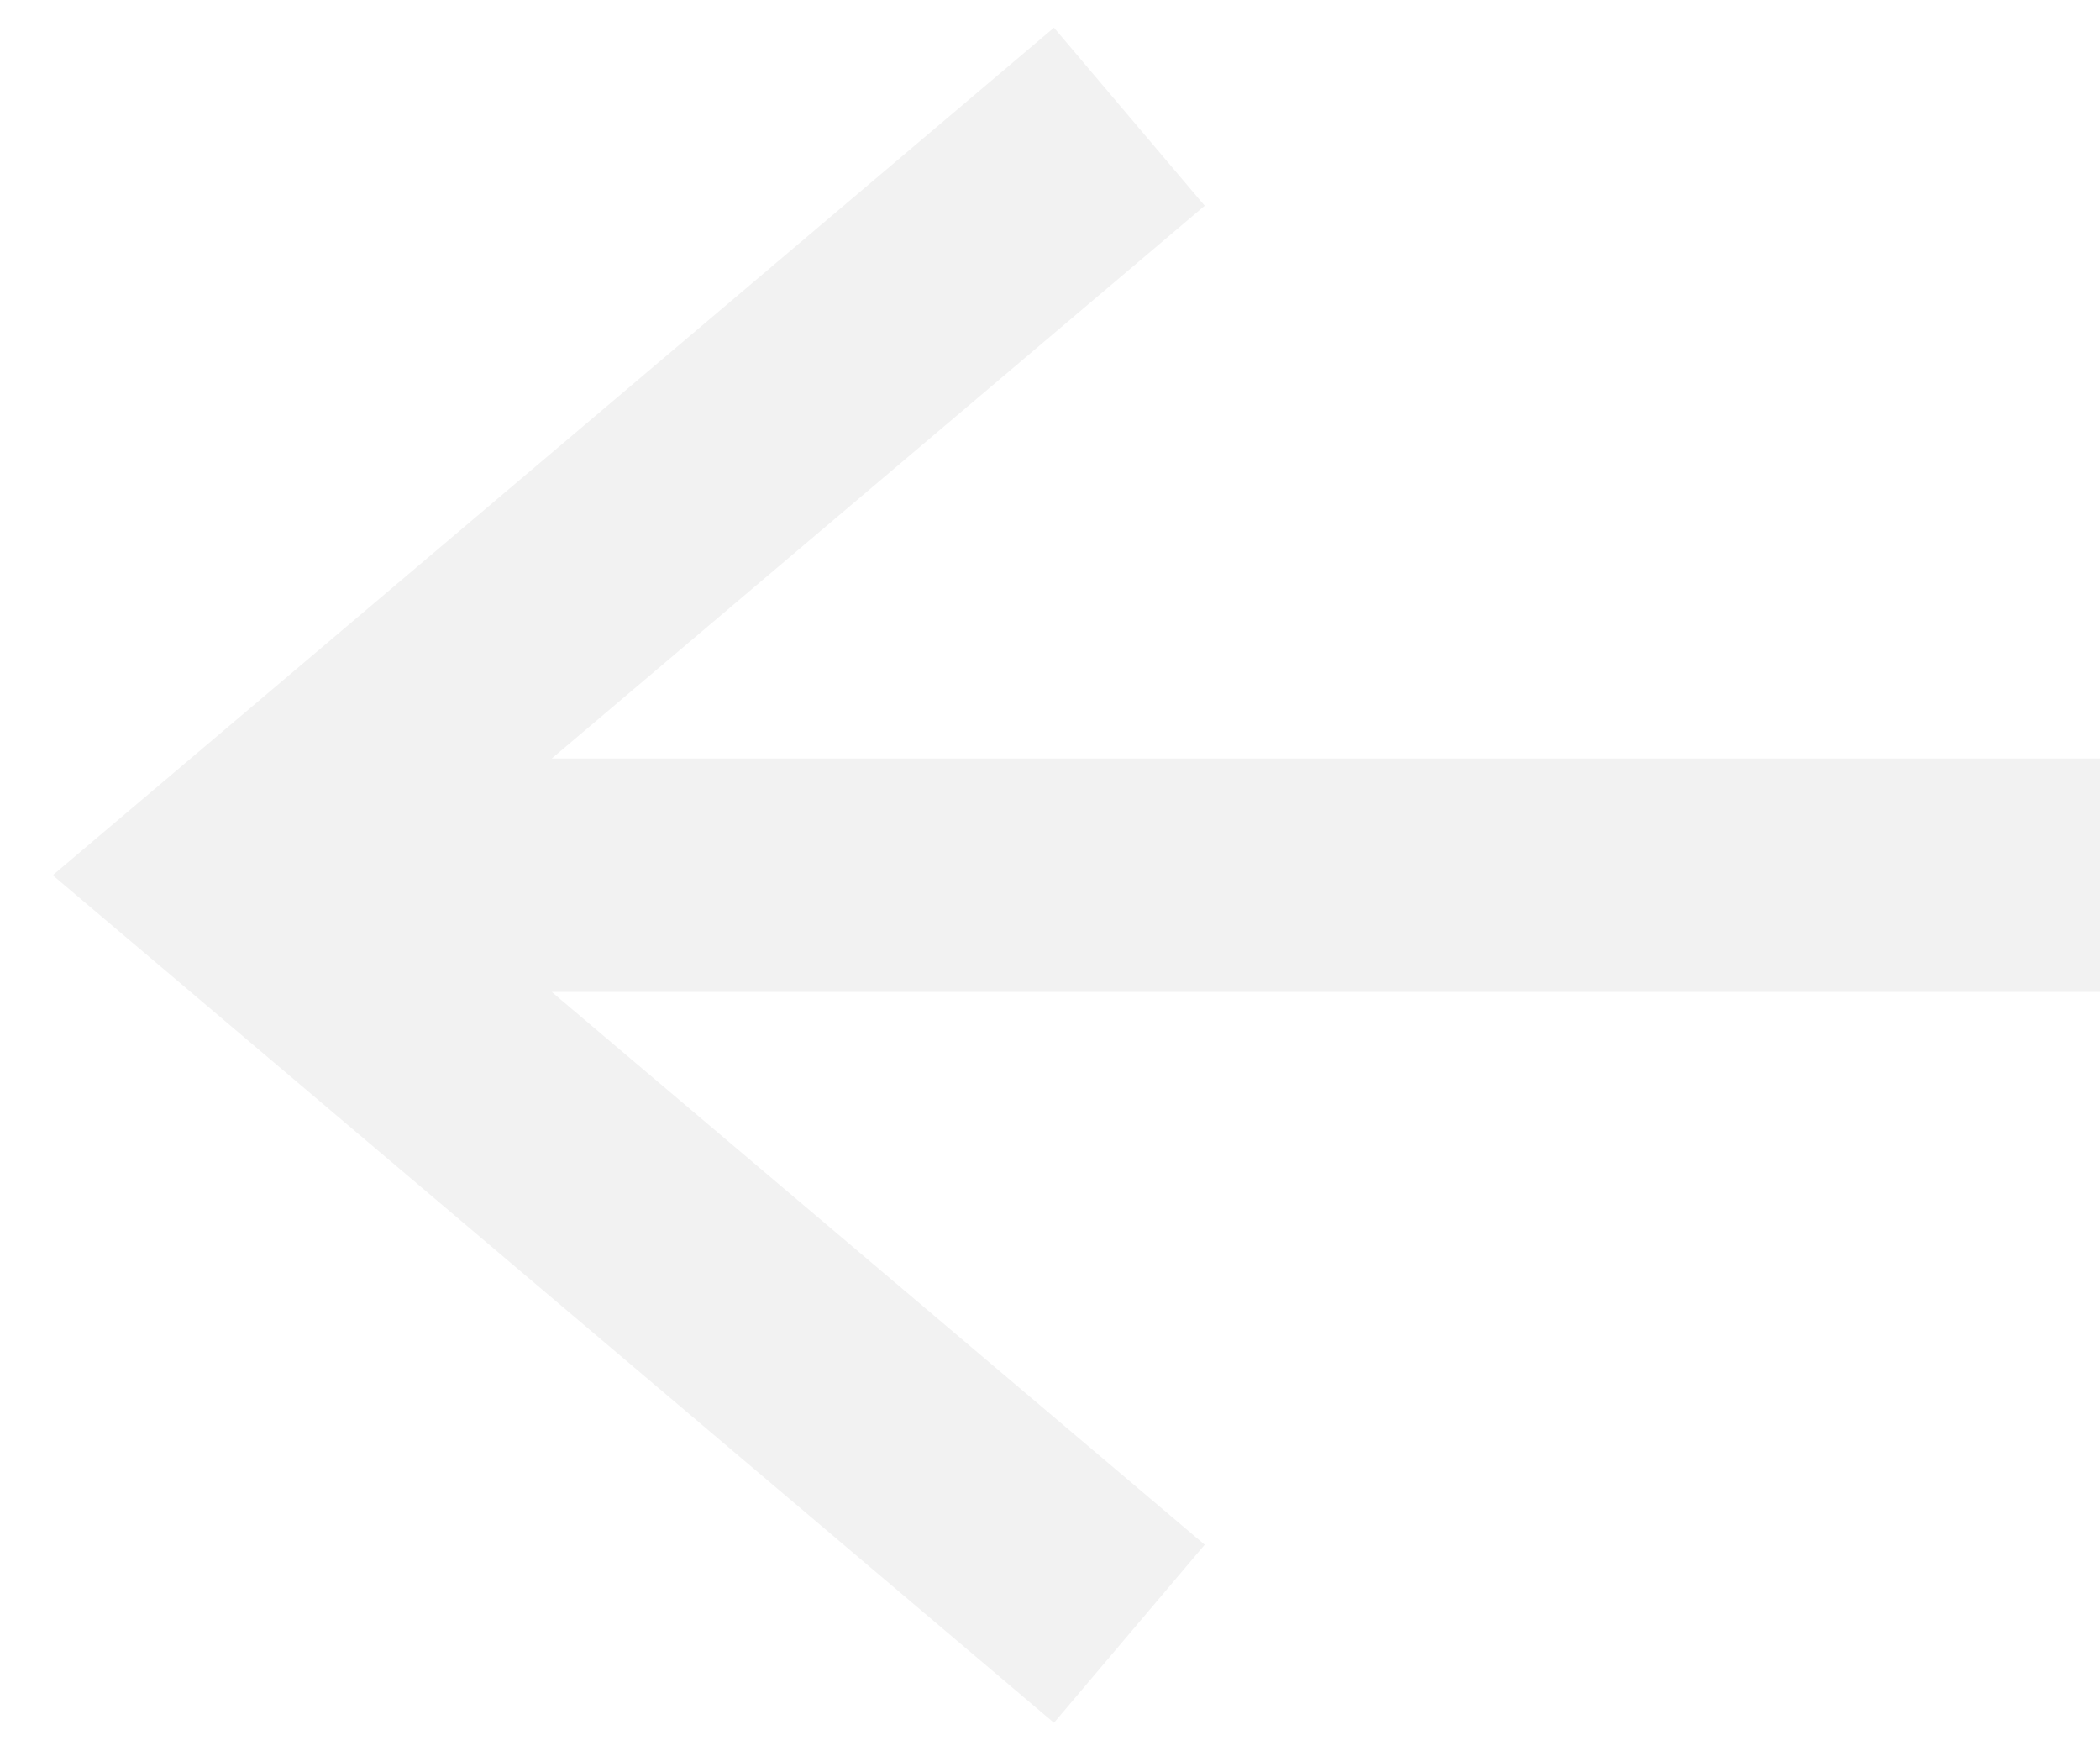
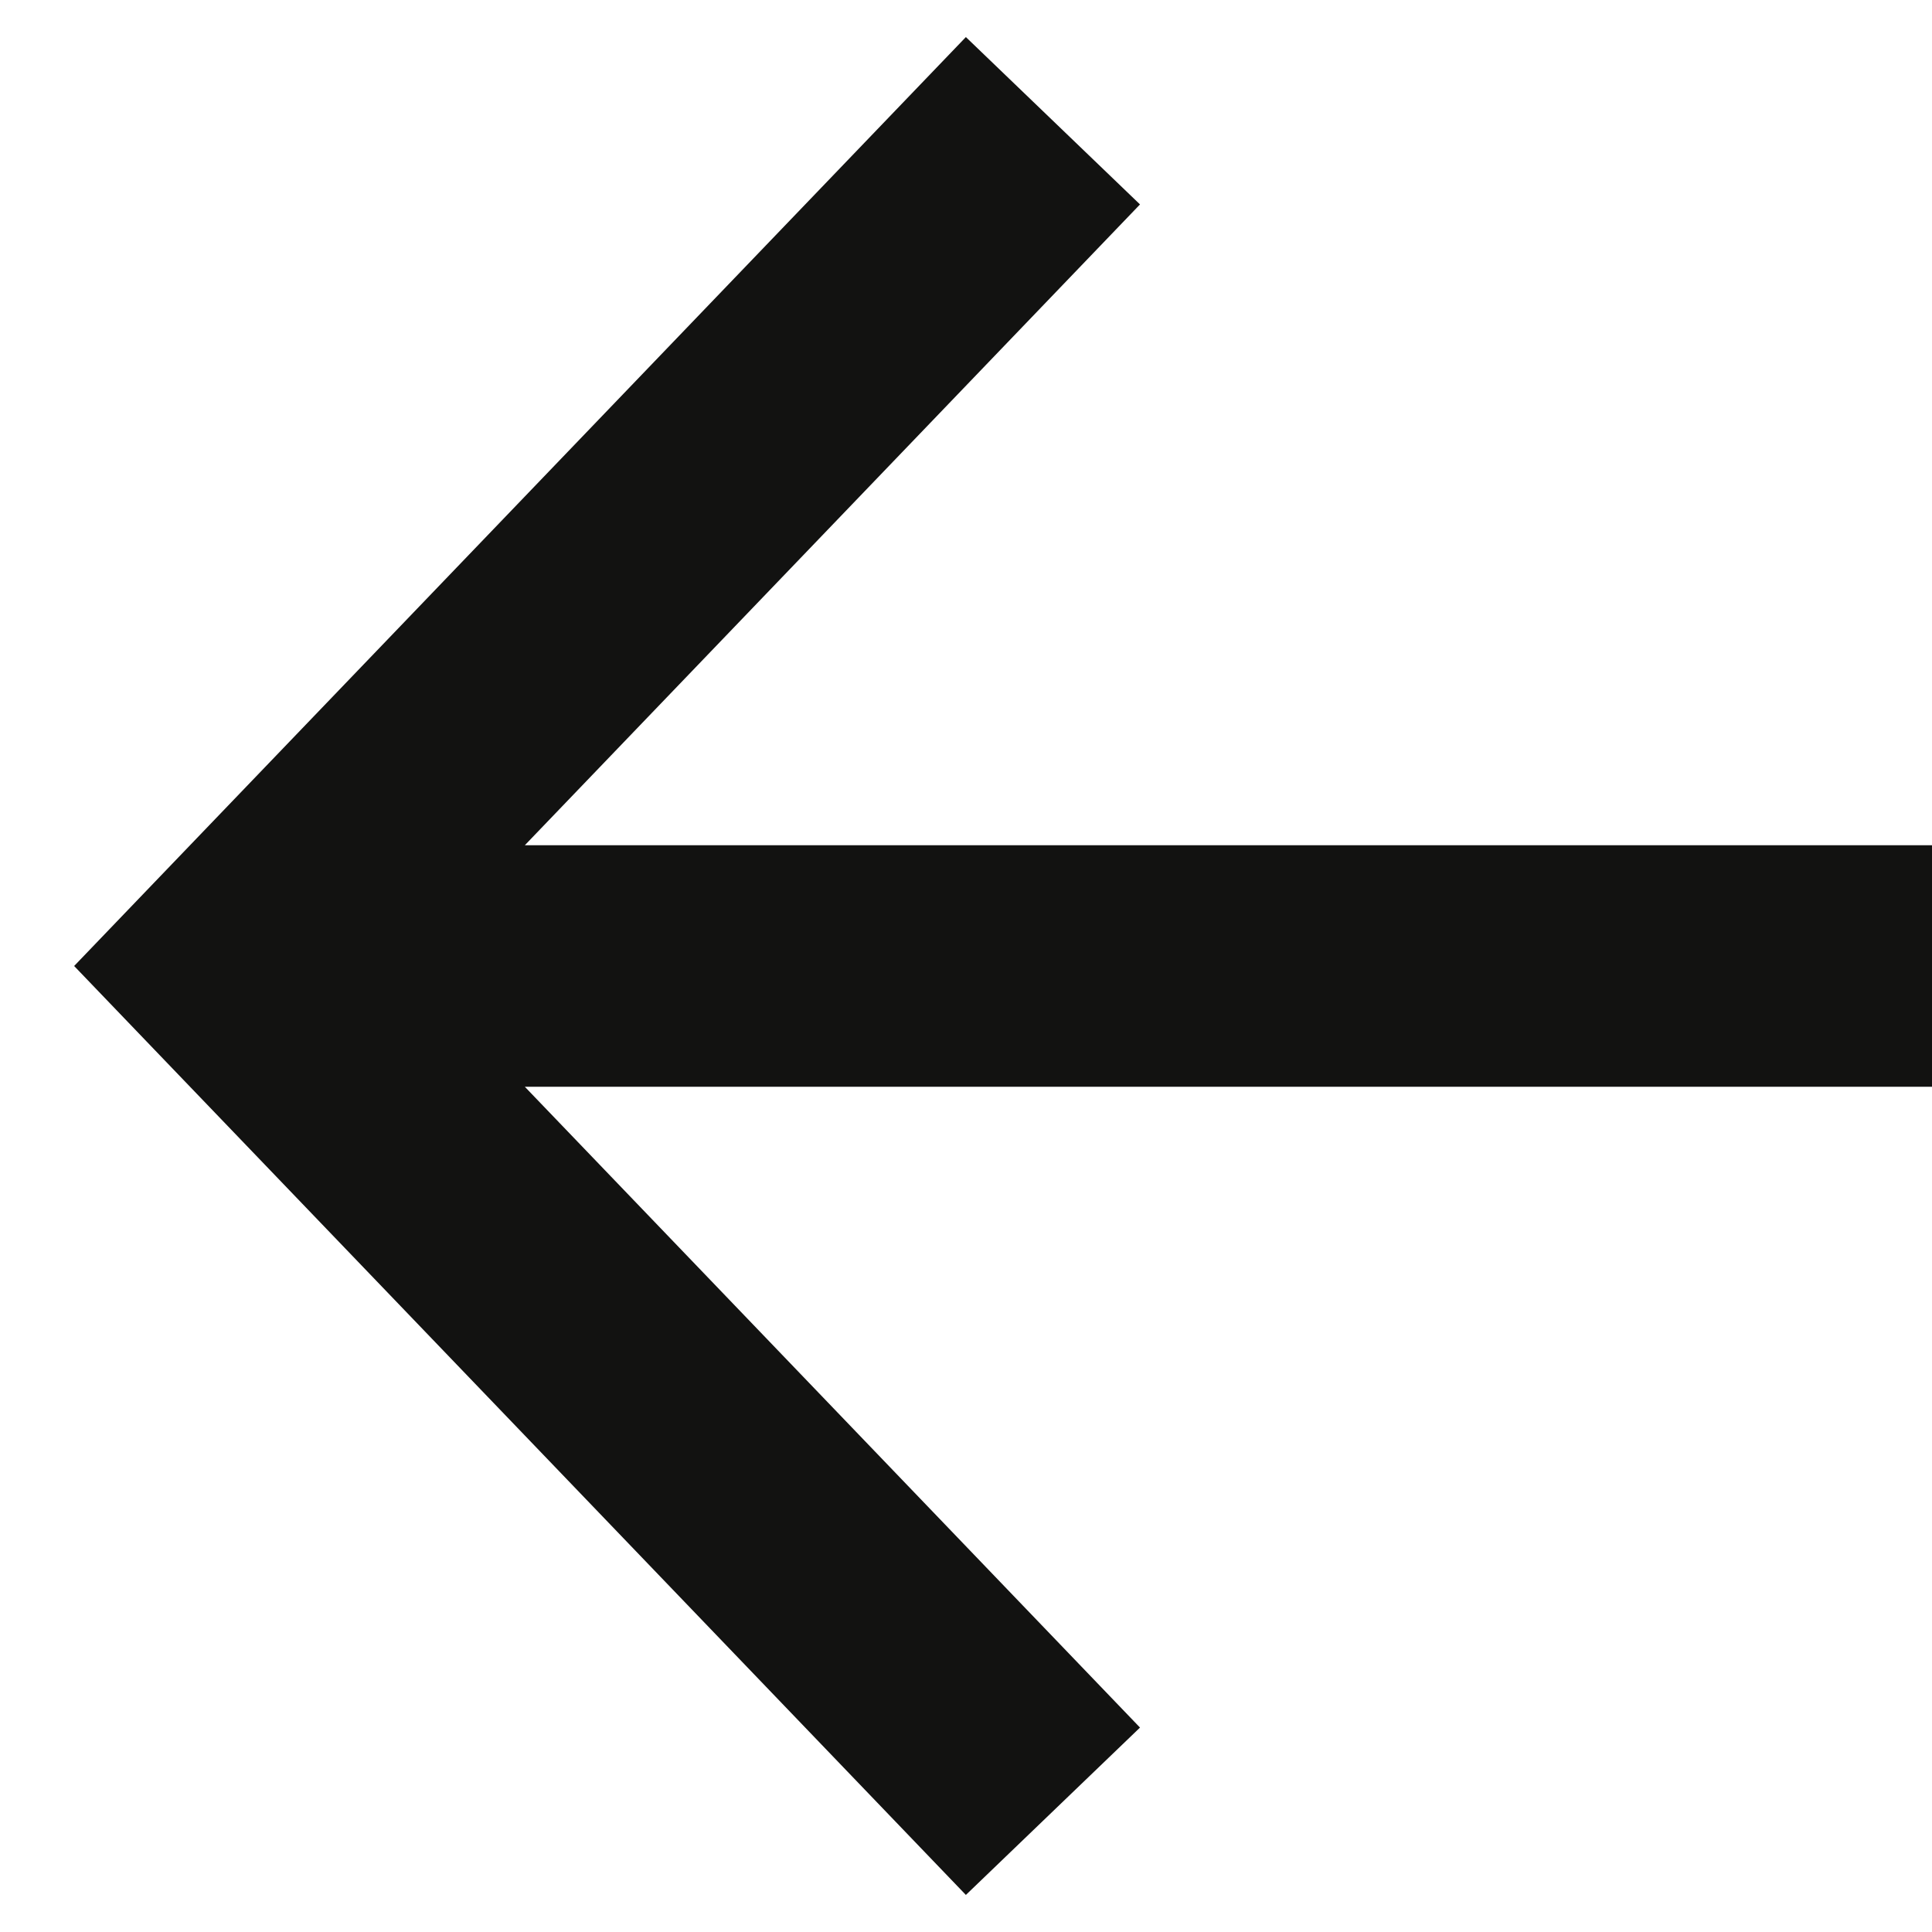
- <svg xmlns="http://www.w3.org/2000/svg" width="18" height="15" viewBox="0 0 18 15" fill="none">
-   <path d="M0 6.5L-0.646 5.737L-1.548 6.5L-0.646 7.263L0 6.5ZM7.034 -0.763L-0.646 5.737L0.646 7.263L8.326 0.763L7.034 -0.763ZM-0.646 7.263L7.034 13.763L8.326 12.237L0.646 5.737L-0.646 7.263ZM-2.98023e-08 7.5L16 7.5L16 5.5L2.98023e-08 5.5L-2.98023e-08 7.5Z" transform="translate(2 1)" fill="#F2F2F2" />
+ <svg xmlns="http://www.w3.org/2000/svg" width="16" height="16" viewBox="0 0 16 16" fill="none">
+   <path d="M2 8L1.279 7.307L0.614 8L1.279 8.693L2 8ZM7.999 0.307L1.279 7.307L2.721 8.693L9.441 1.693L7.999 0.307ZM1.279 8.693L7.999 15.693L9.441 14.307L2.721 7.307L1.279 8.693ZM2 9L16 9L16 7L2 7L2 9Z" fill="#121211" />
</svg>
